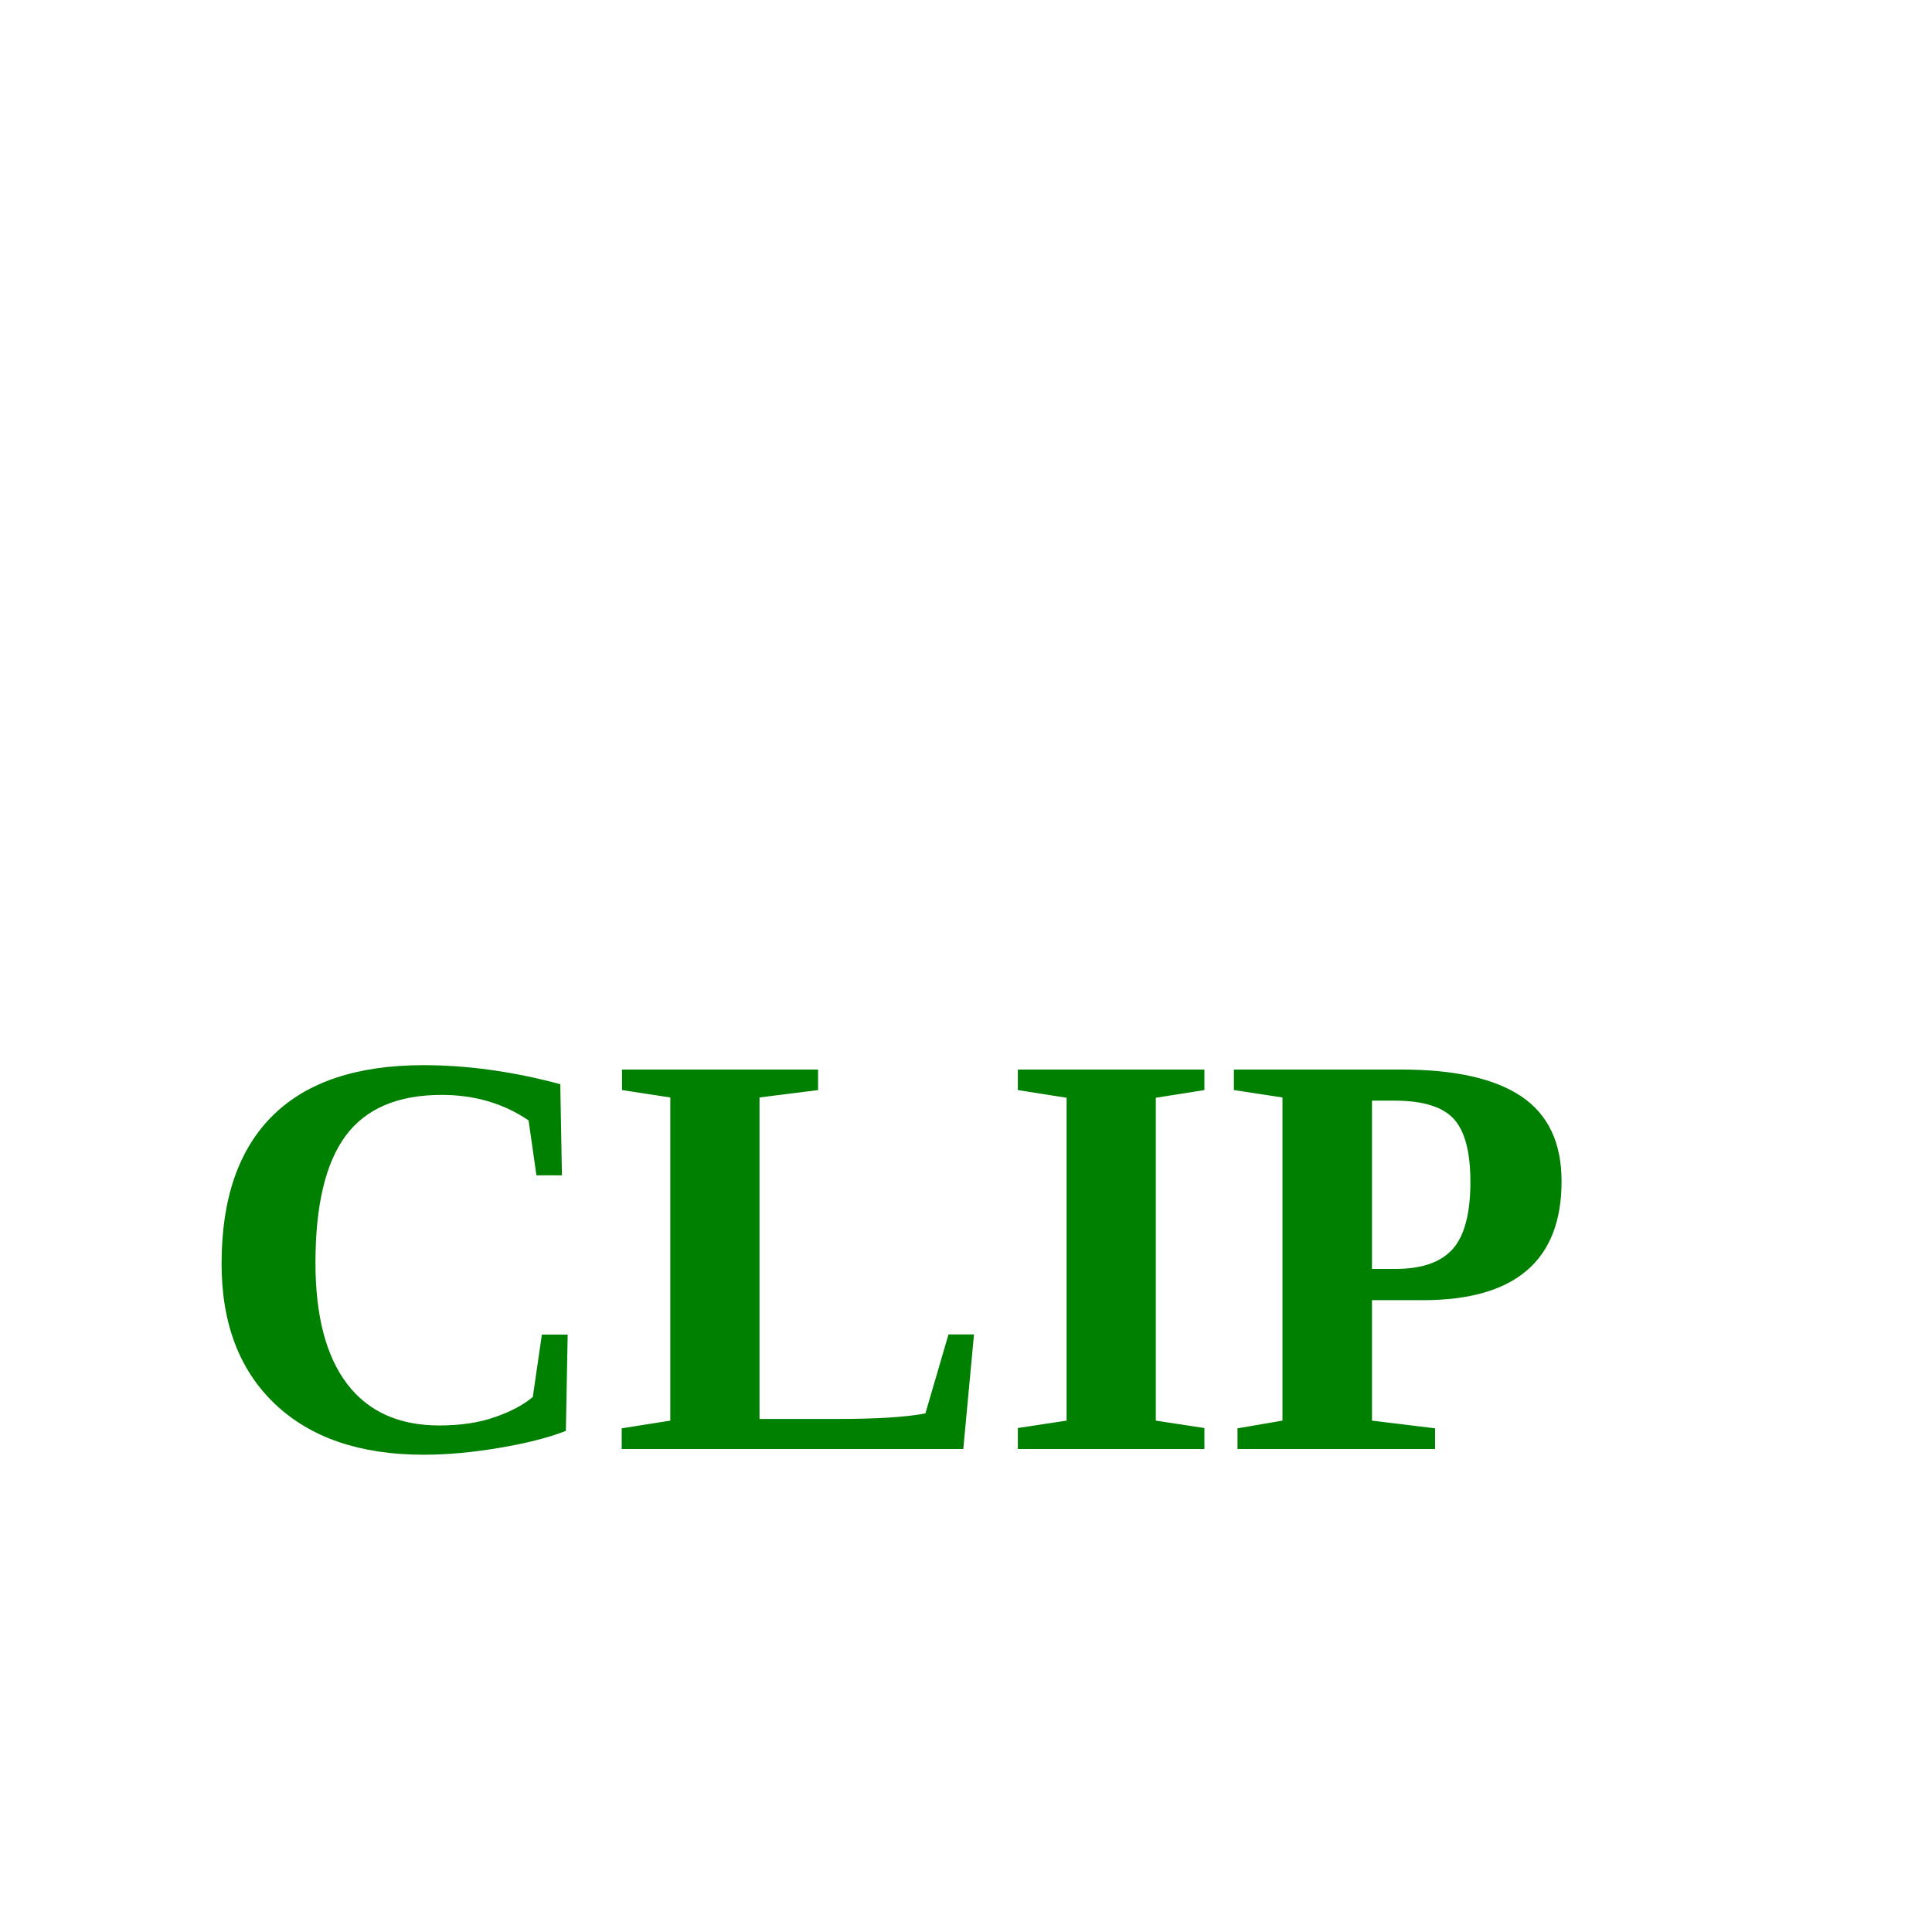
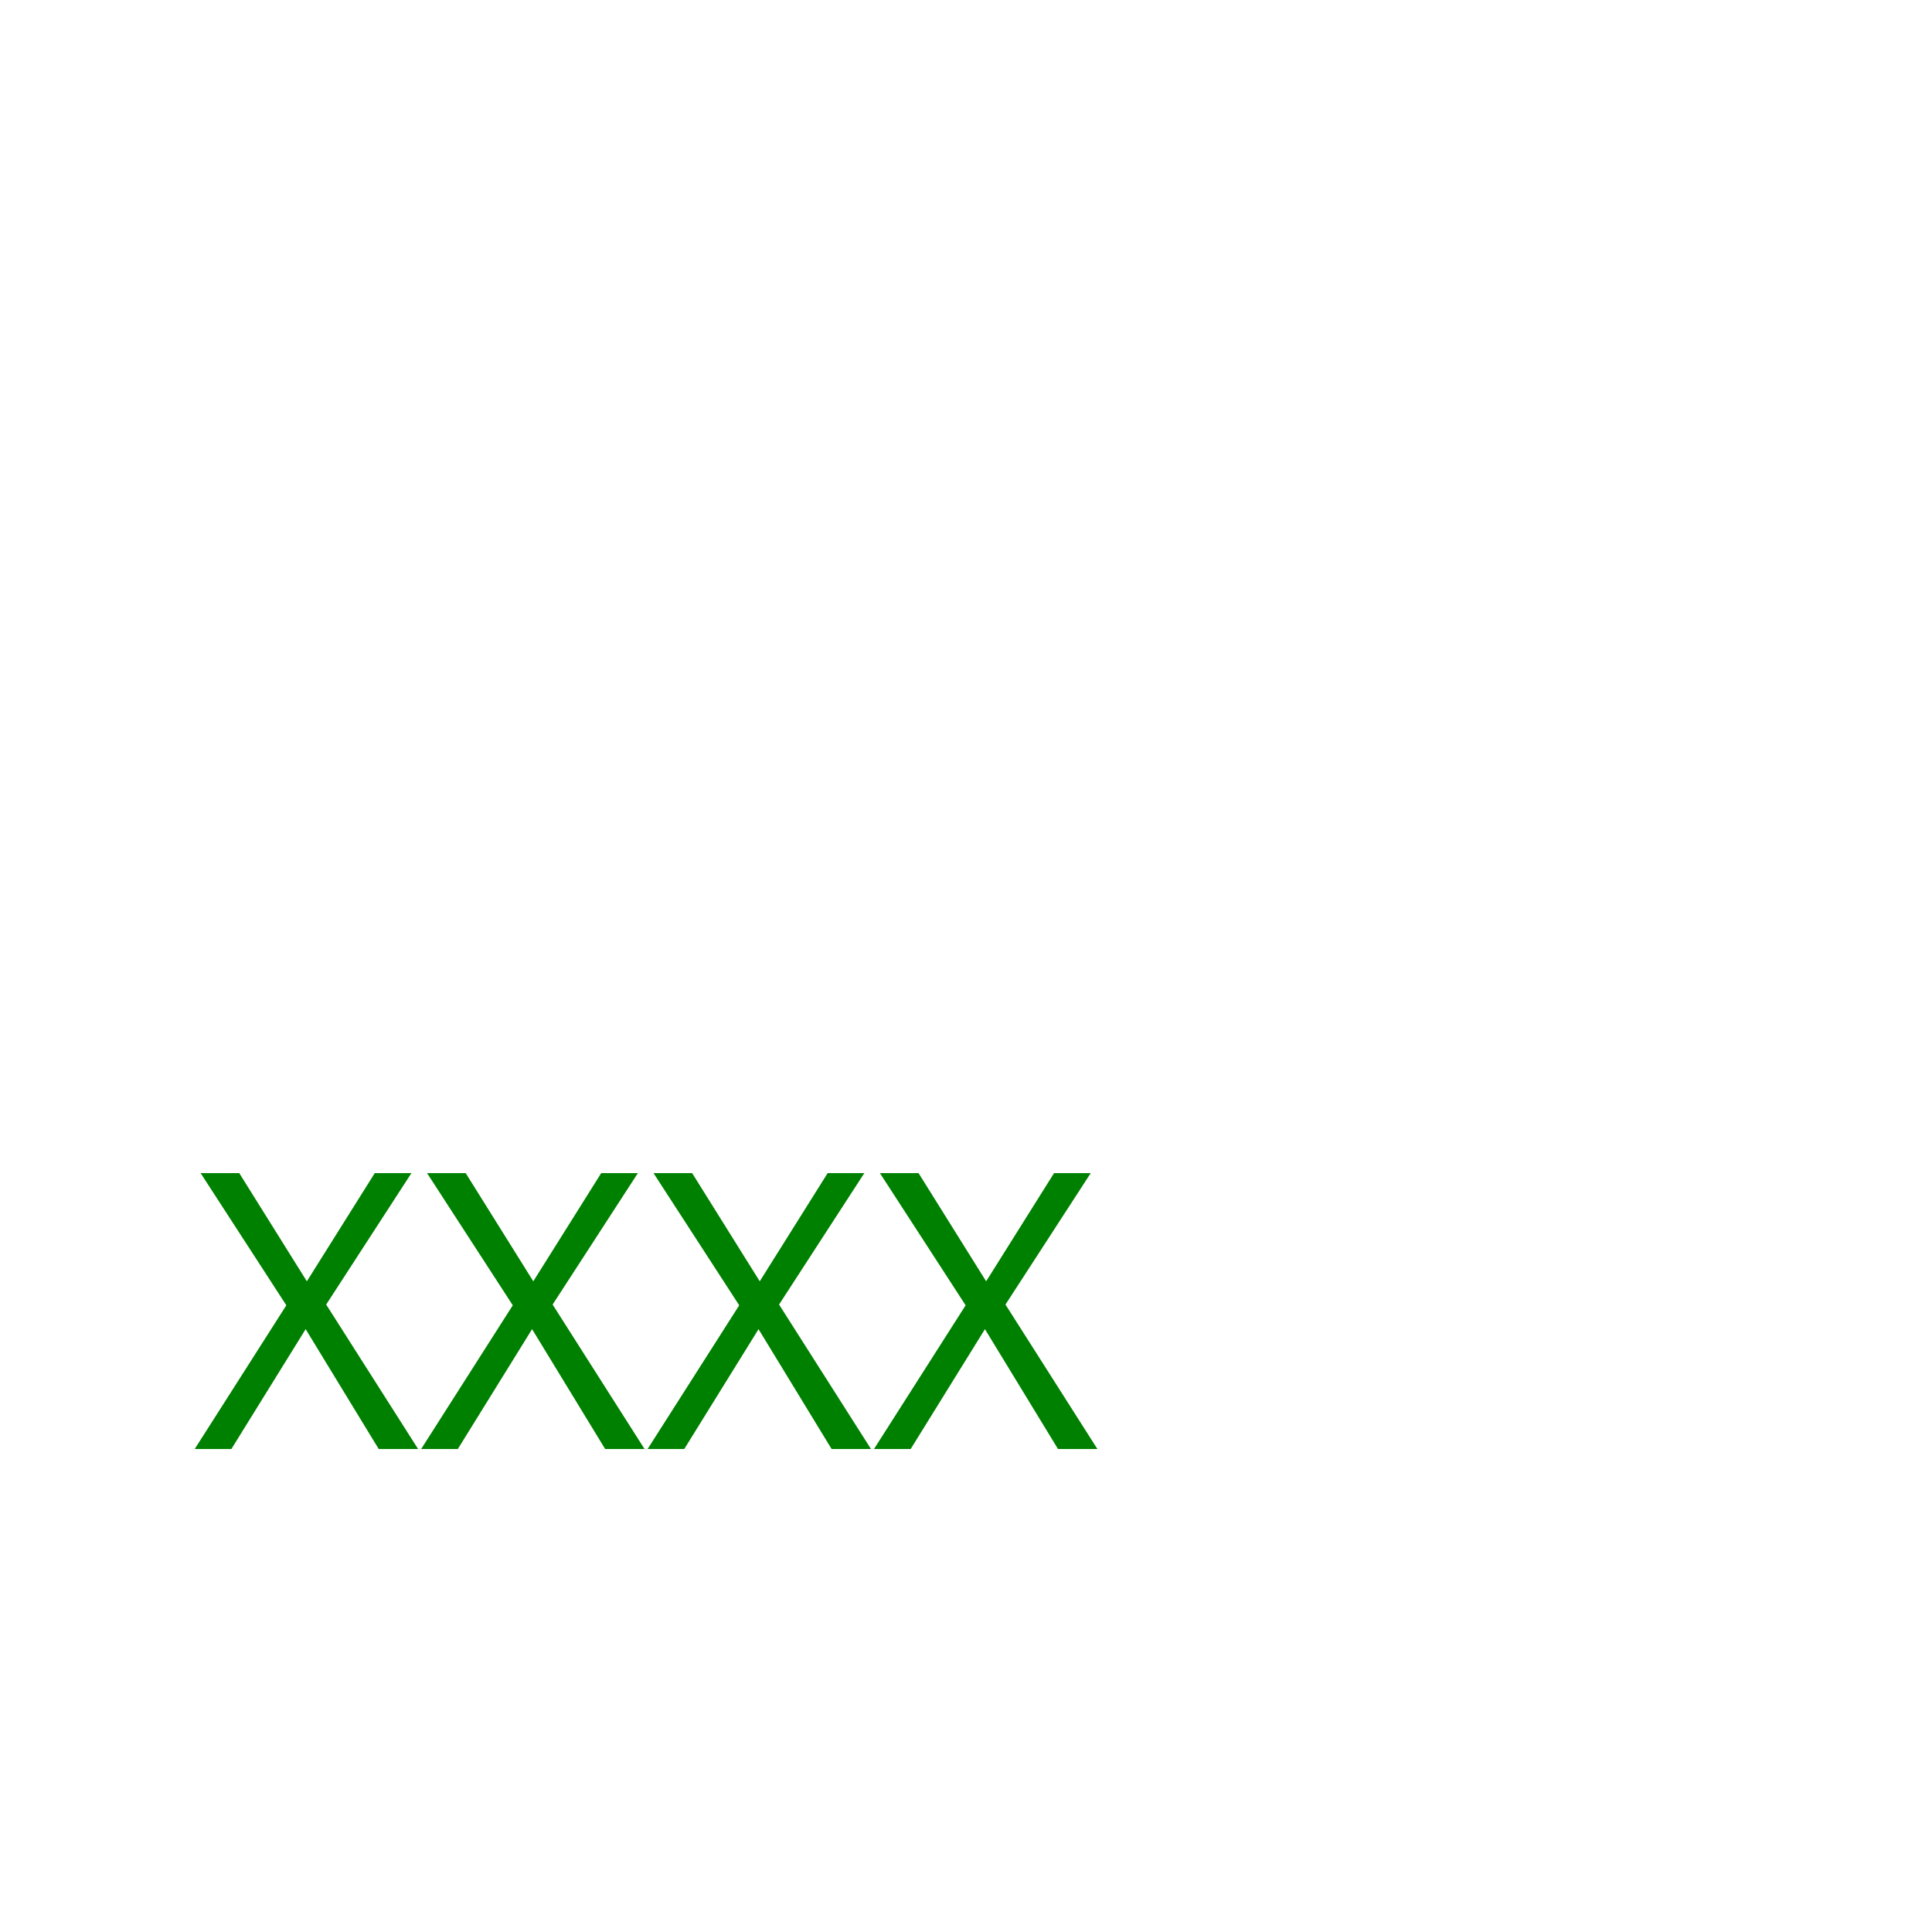
<svg xmlns="http://www.w3.org/2000/svg" xmlns:html="http://www.w3.org/1999/xhtml">
  <g id="testmeta">
    <html:link rel="author" title="Dirk Schulze" href="mailto:dschulze@adobe.com" />
    <html:link rel="help" href="http://www.w3.org/TR/css-masking-1/#svg-clipping-paths" />
    <html:link rel="help" href="http://www.w3.org/TR/css-masking-1/#ClipPathElement" />
    <html:link rel="match" href="reference/clip-path-text-001-ref.svg" />
+     <html:link rel="stylesheet" href="/fonts/ahem.css" />
  </g>
  <clipPath id="clip1">
-     <text x="20" y="150" style="font-size:60px; font-weight:bold;">
-       <tspan stroke="red" fill="none">CLIP</tspan>
+     <text x="20" y="150" style="font: 40px/1 Ahem">
+       <tspan stroke="red" fill="none">XXXX</tspan>
    </text>
  </clipPath>
  <rect height="200" width="200" fill="green" clip-path="url(#clip1)" />
</svg>
